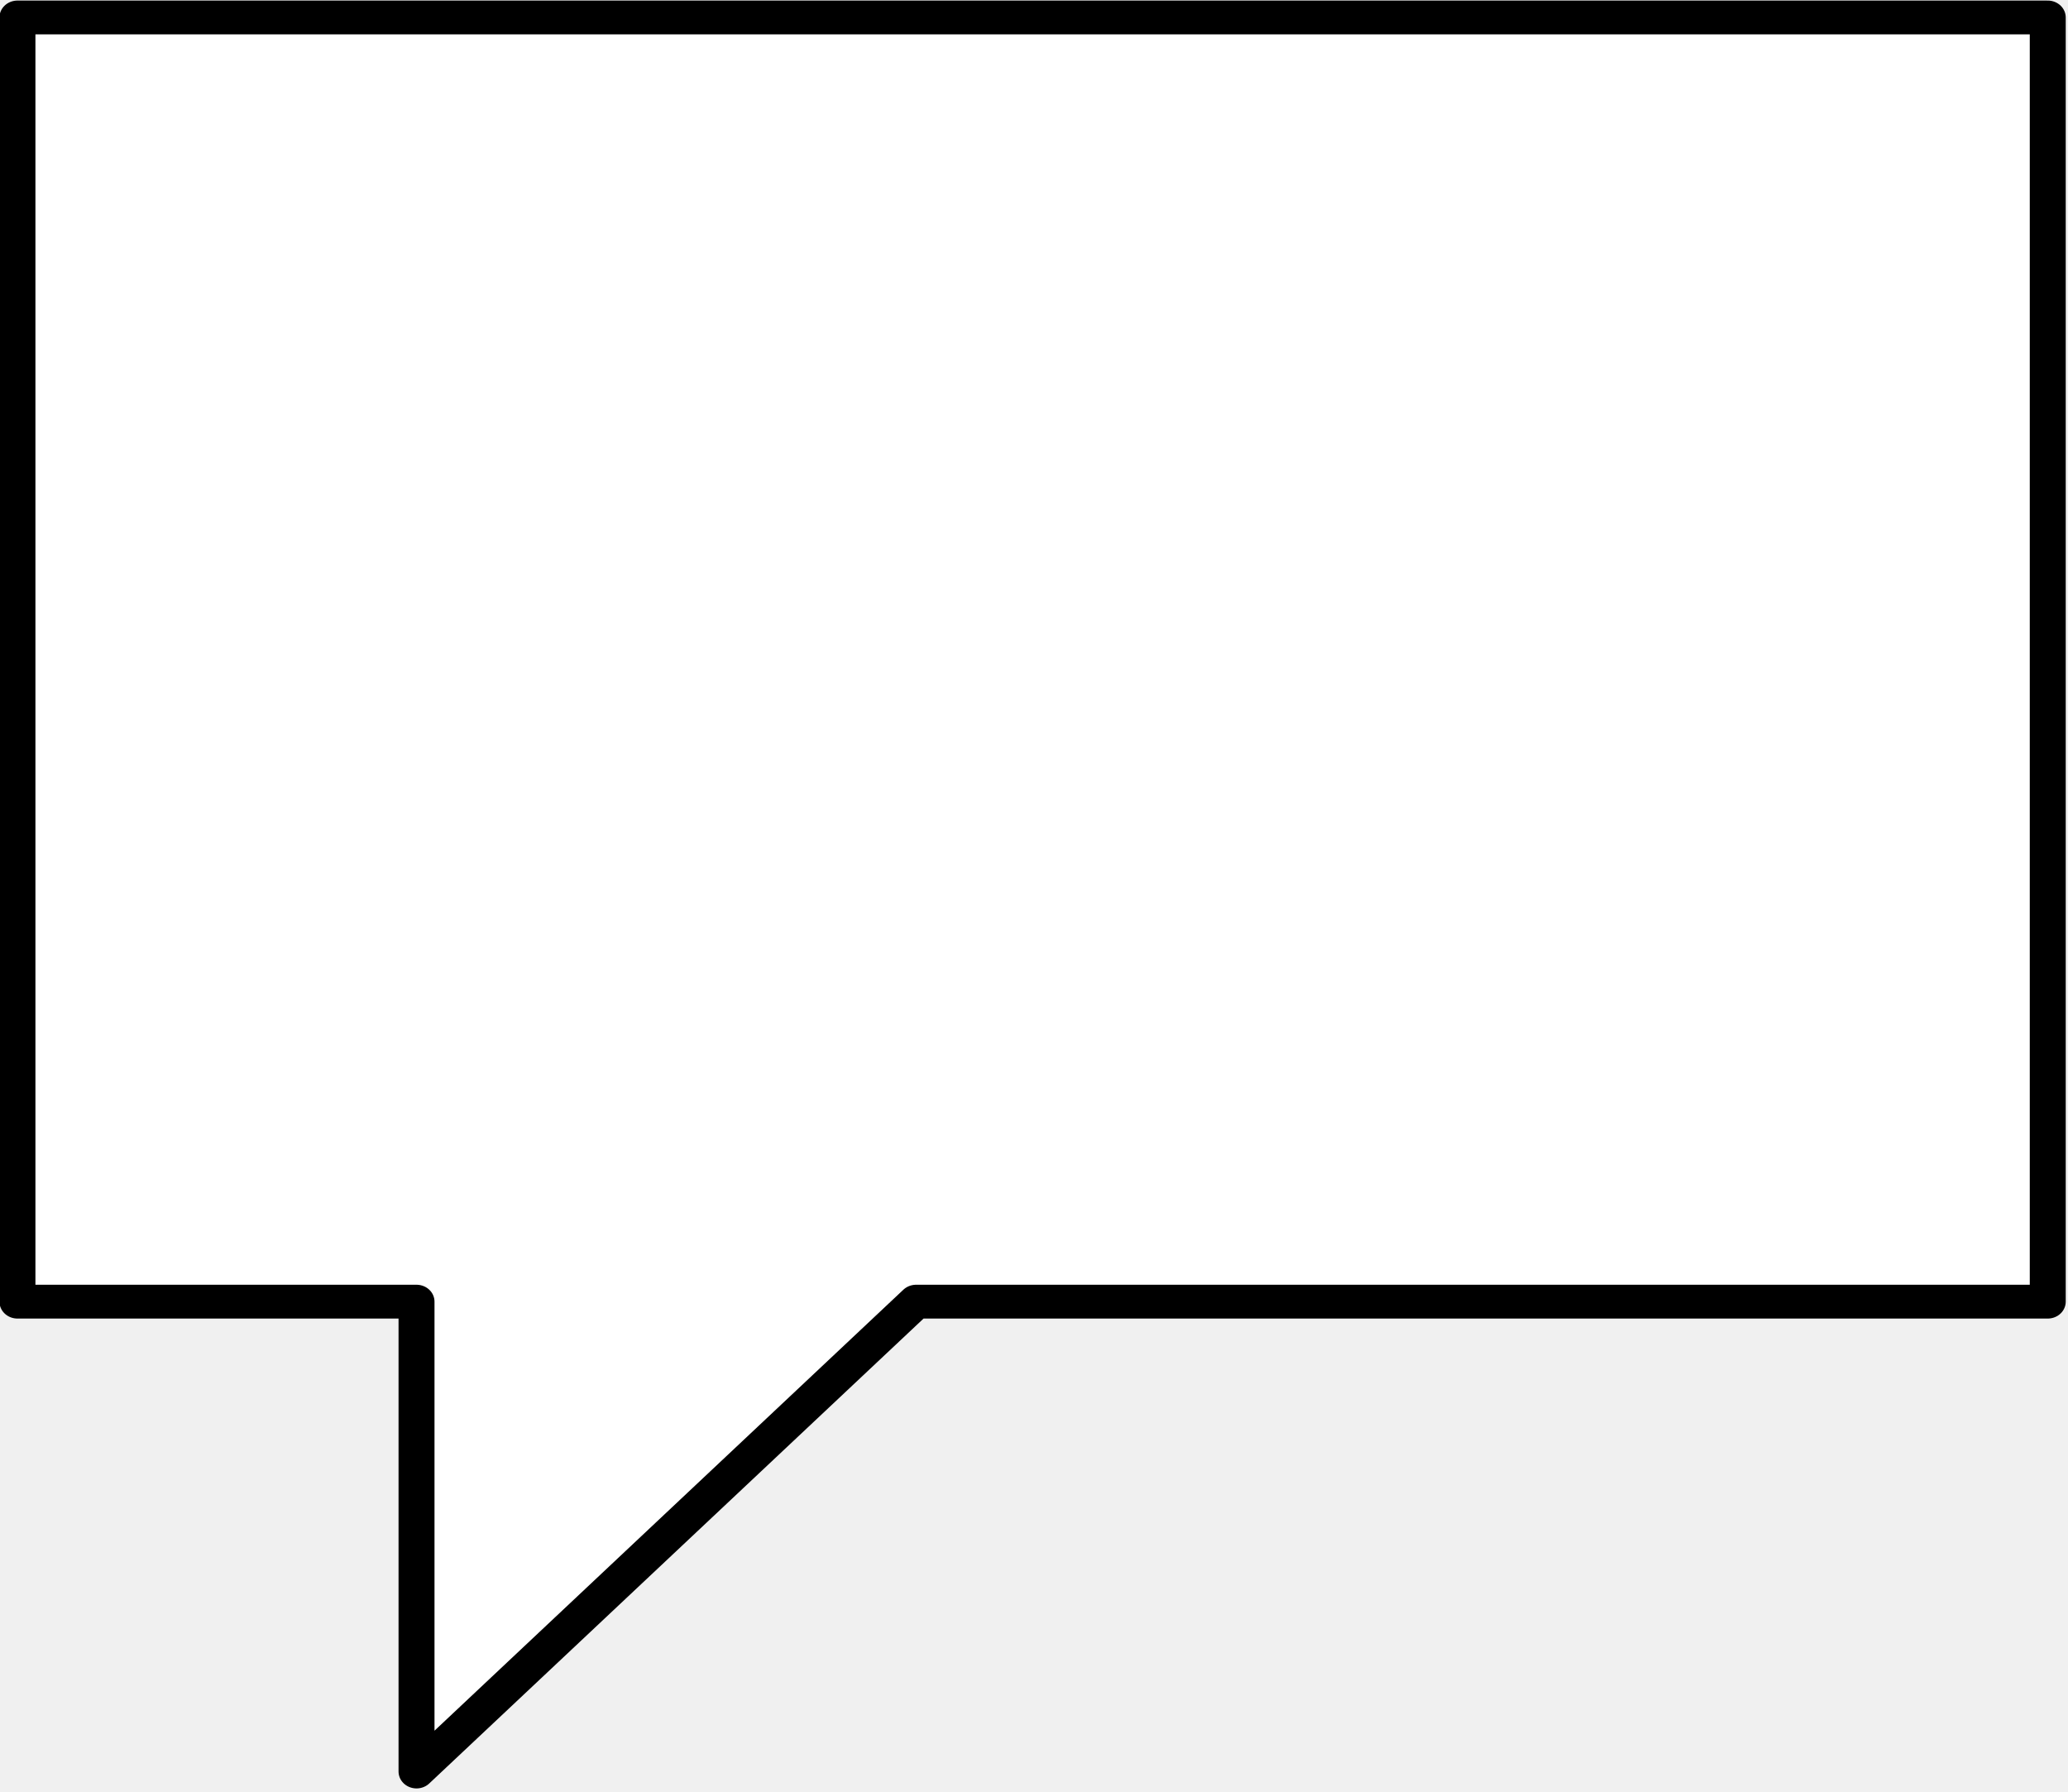
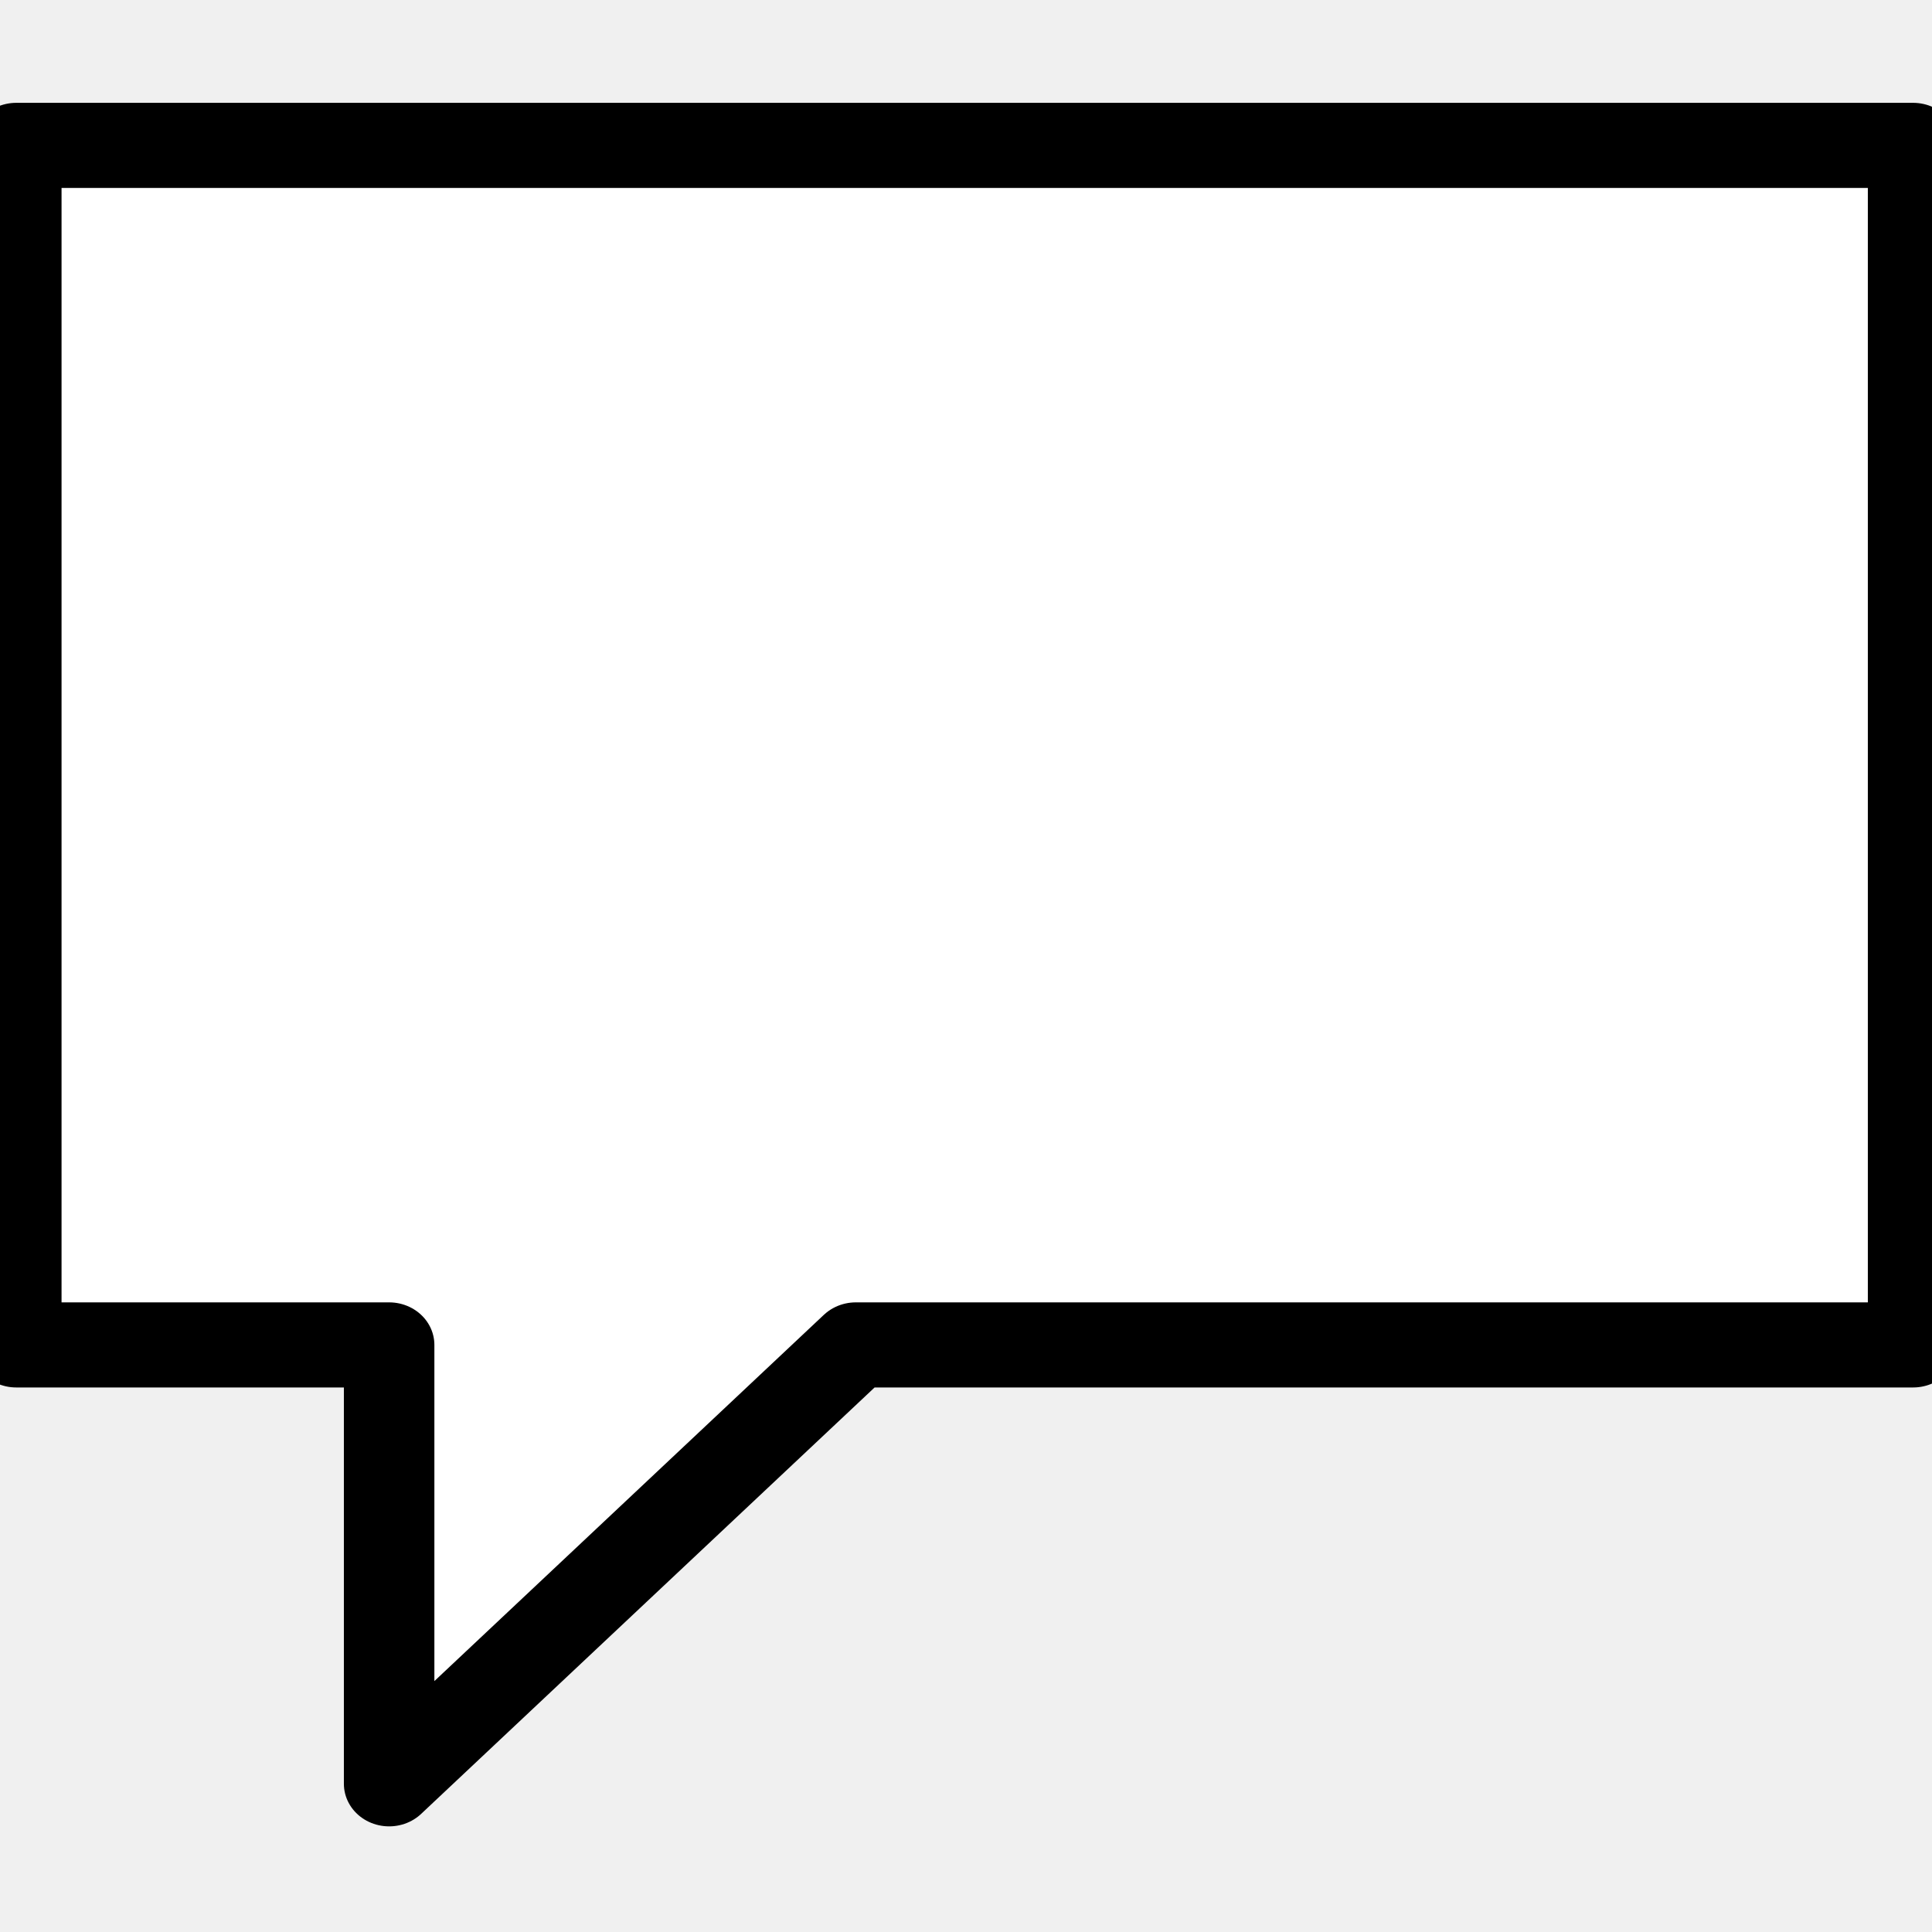
- <svg xmlns="http://www.w3.org/2000/svg" width="100%" height="100%" viewBox="0 0 494 428" version="1.1" xml:space="preserve" style="fill-rule:evenodd;clip-rule:evenodd;stroke-linecap:round;stroke-linejoin:round;stroke-miterlimit:1.5;">
+ <svg xmlns="http://www.w3.org/2000/svg" width="25px" height="25px" viewBox="0 0 494 428" version="1.1" xml:space="preserve" style="fill-rule:evenodd;clip-rule:evenodd;stroke-linecap:round;stroke-linejoin:round;stroke-miterlimit:1.5;">
  <g transform="matrix(1,0,0,1,-507.833,-1330.83)">
    <g transform="matrix(0.92555,0,0,0.870355,38.1184,227.389)">
-       <path d="M615,1625L615,1753.94L743.937,1625L1036.01,1625L1036.01,1272.6L512,1272.6L512,1625L615,1625Z" style="fill:white;stroke:black;stroke-width:9.28px;" />
+       <path d="M615,1625L615,1753.94L743.937,1625L1036.01,1625L1036.01,1272.6L512,1272.6L512,1625L615,1625Z" style="fill:white;stroke:black;stroke-width:25;" />
    </g>
  </g>
</svg>
